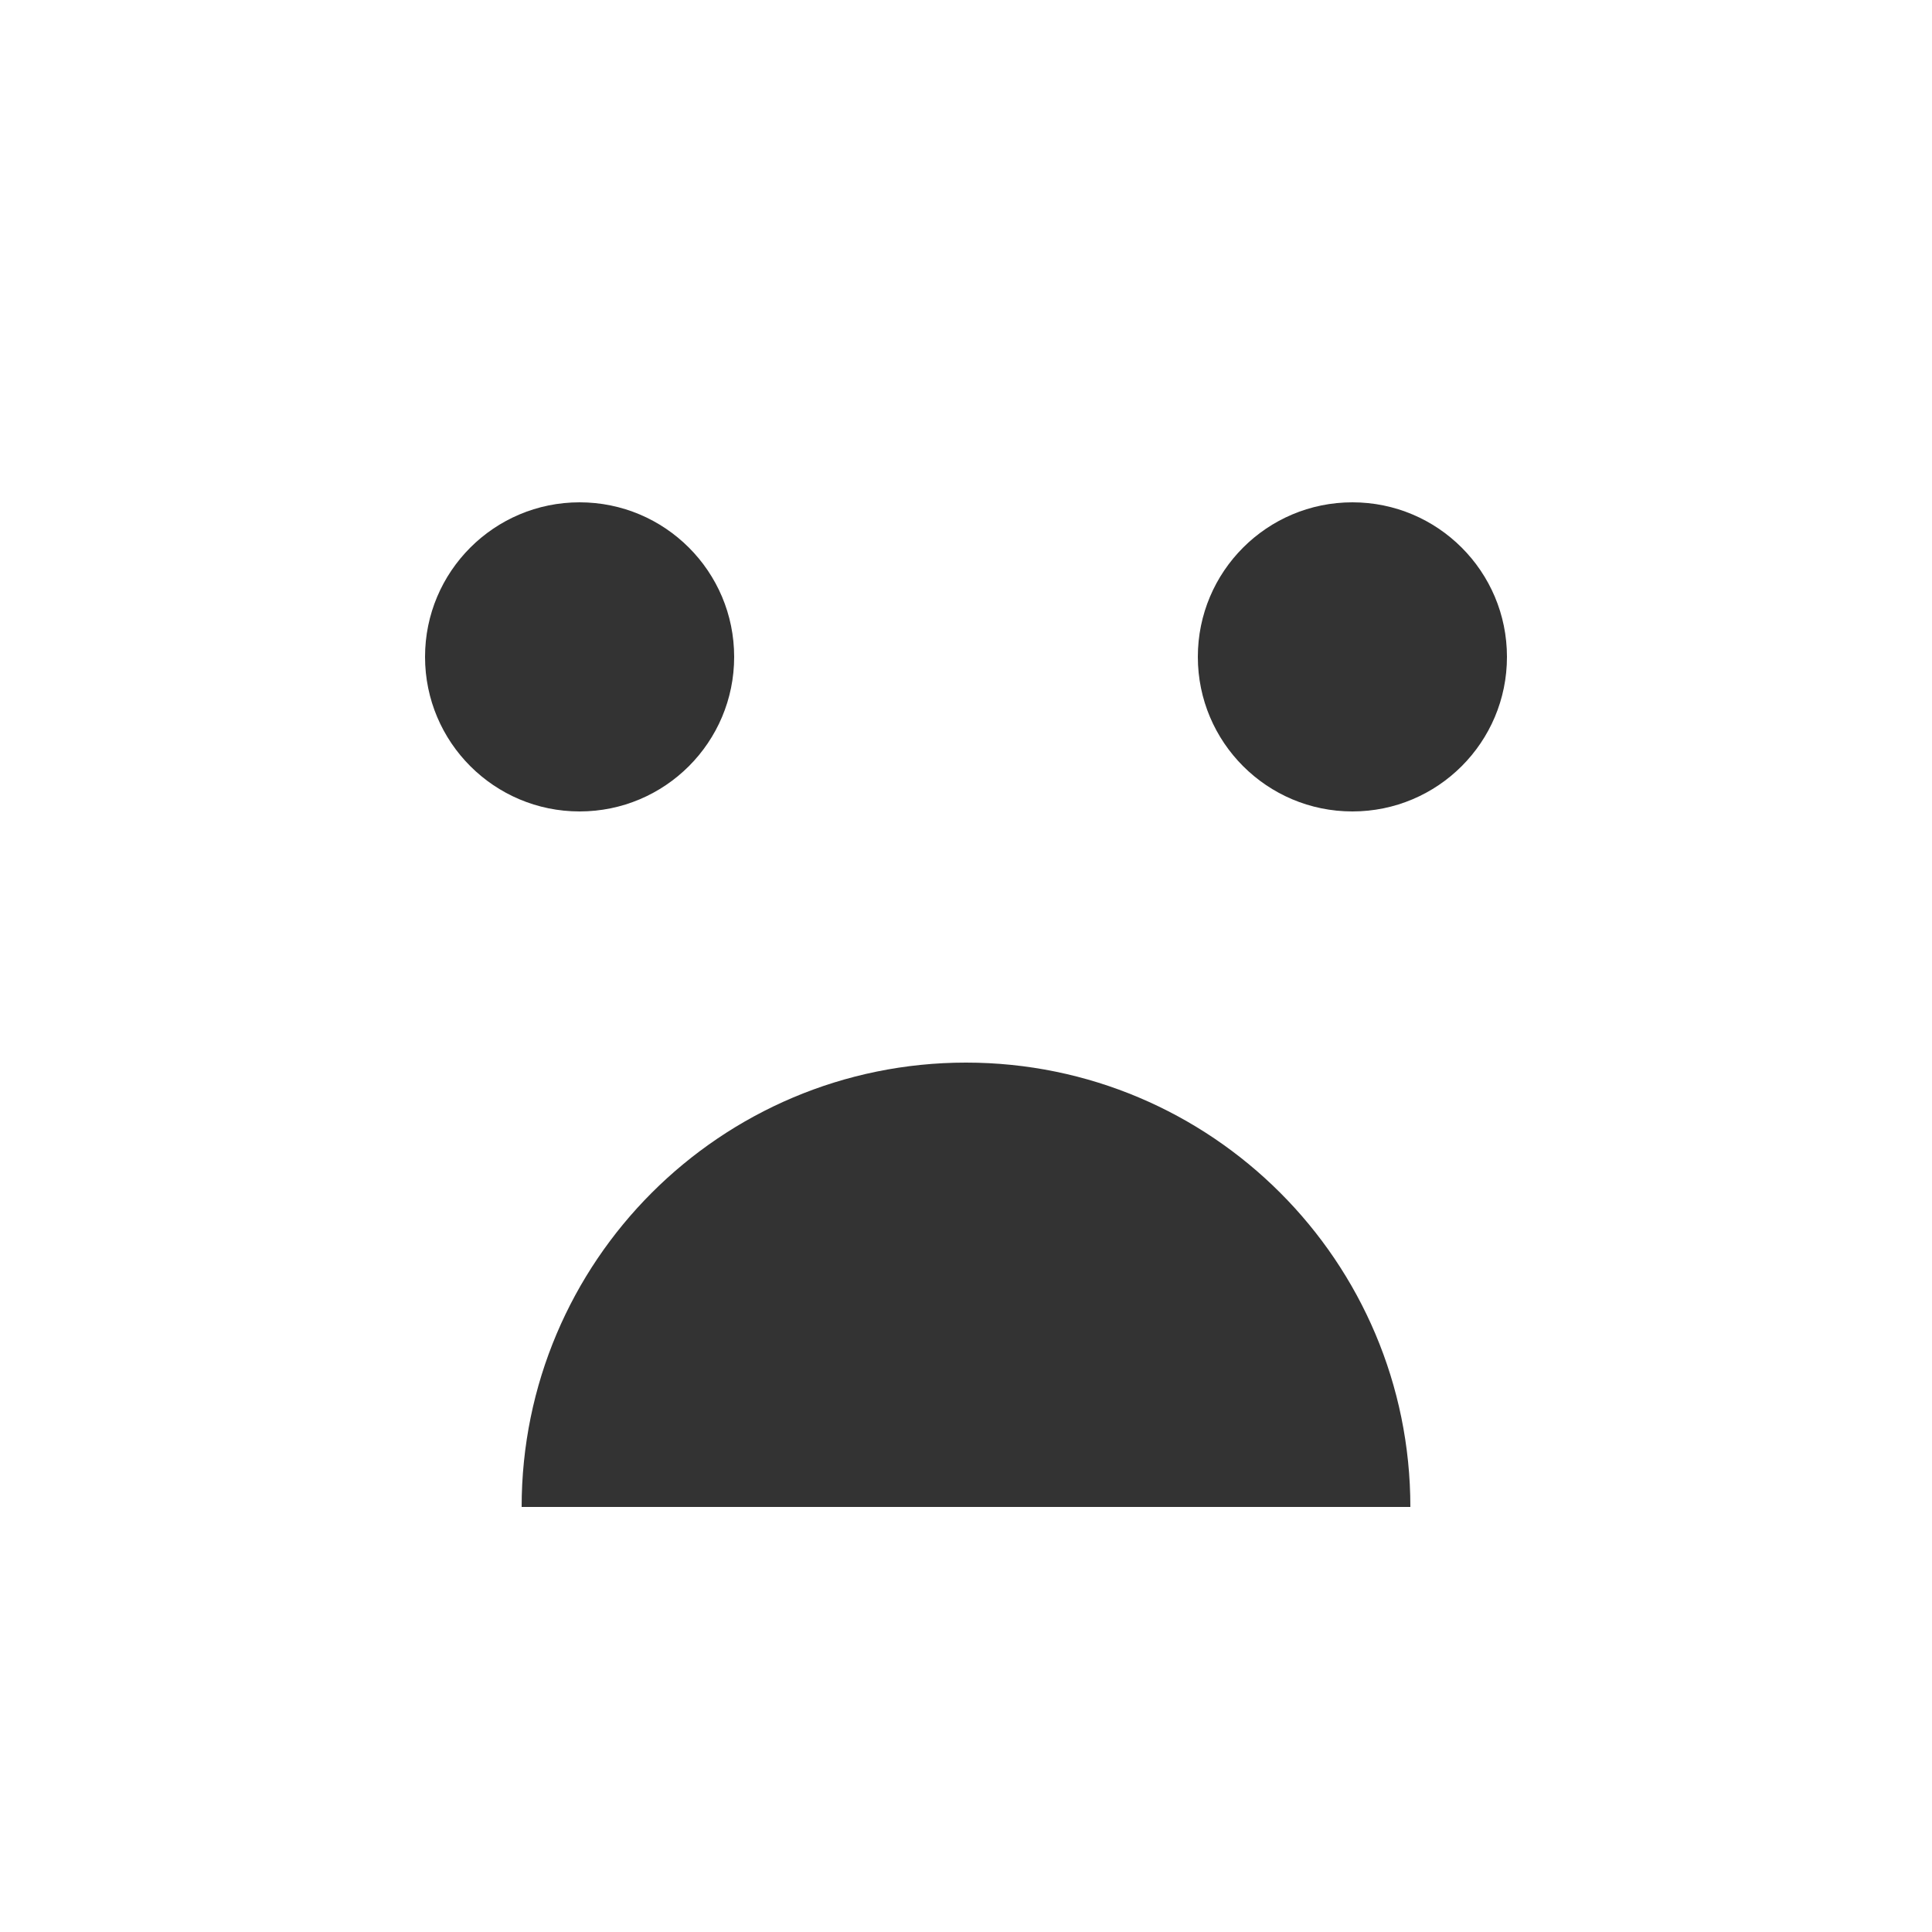
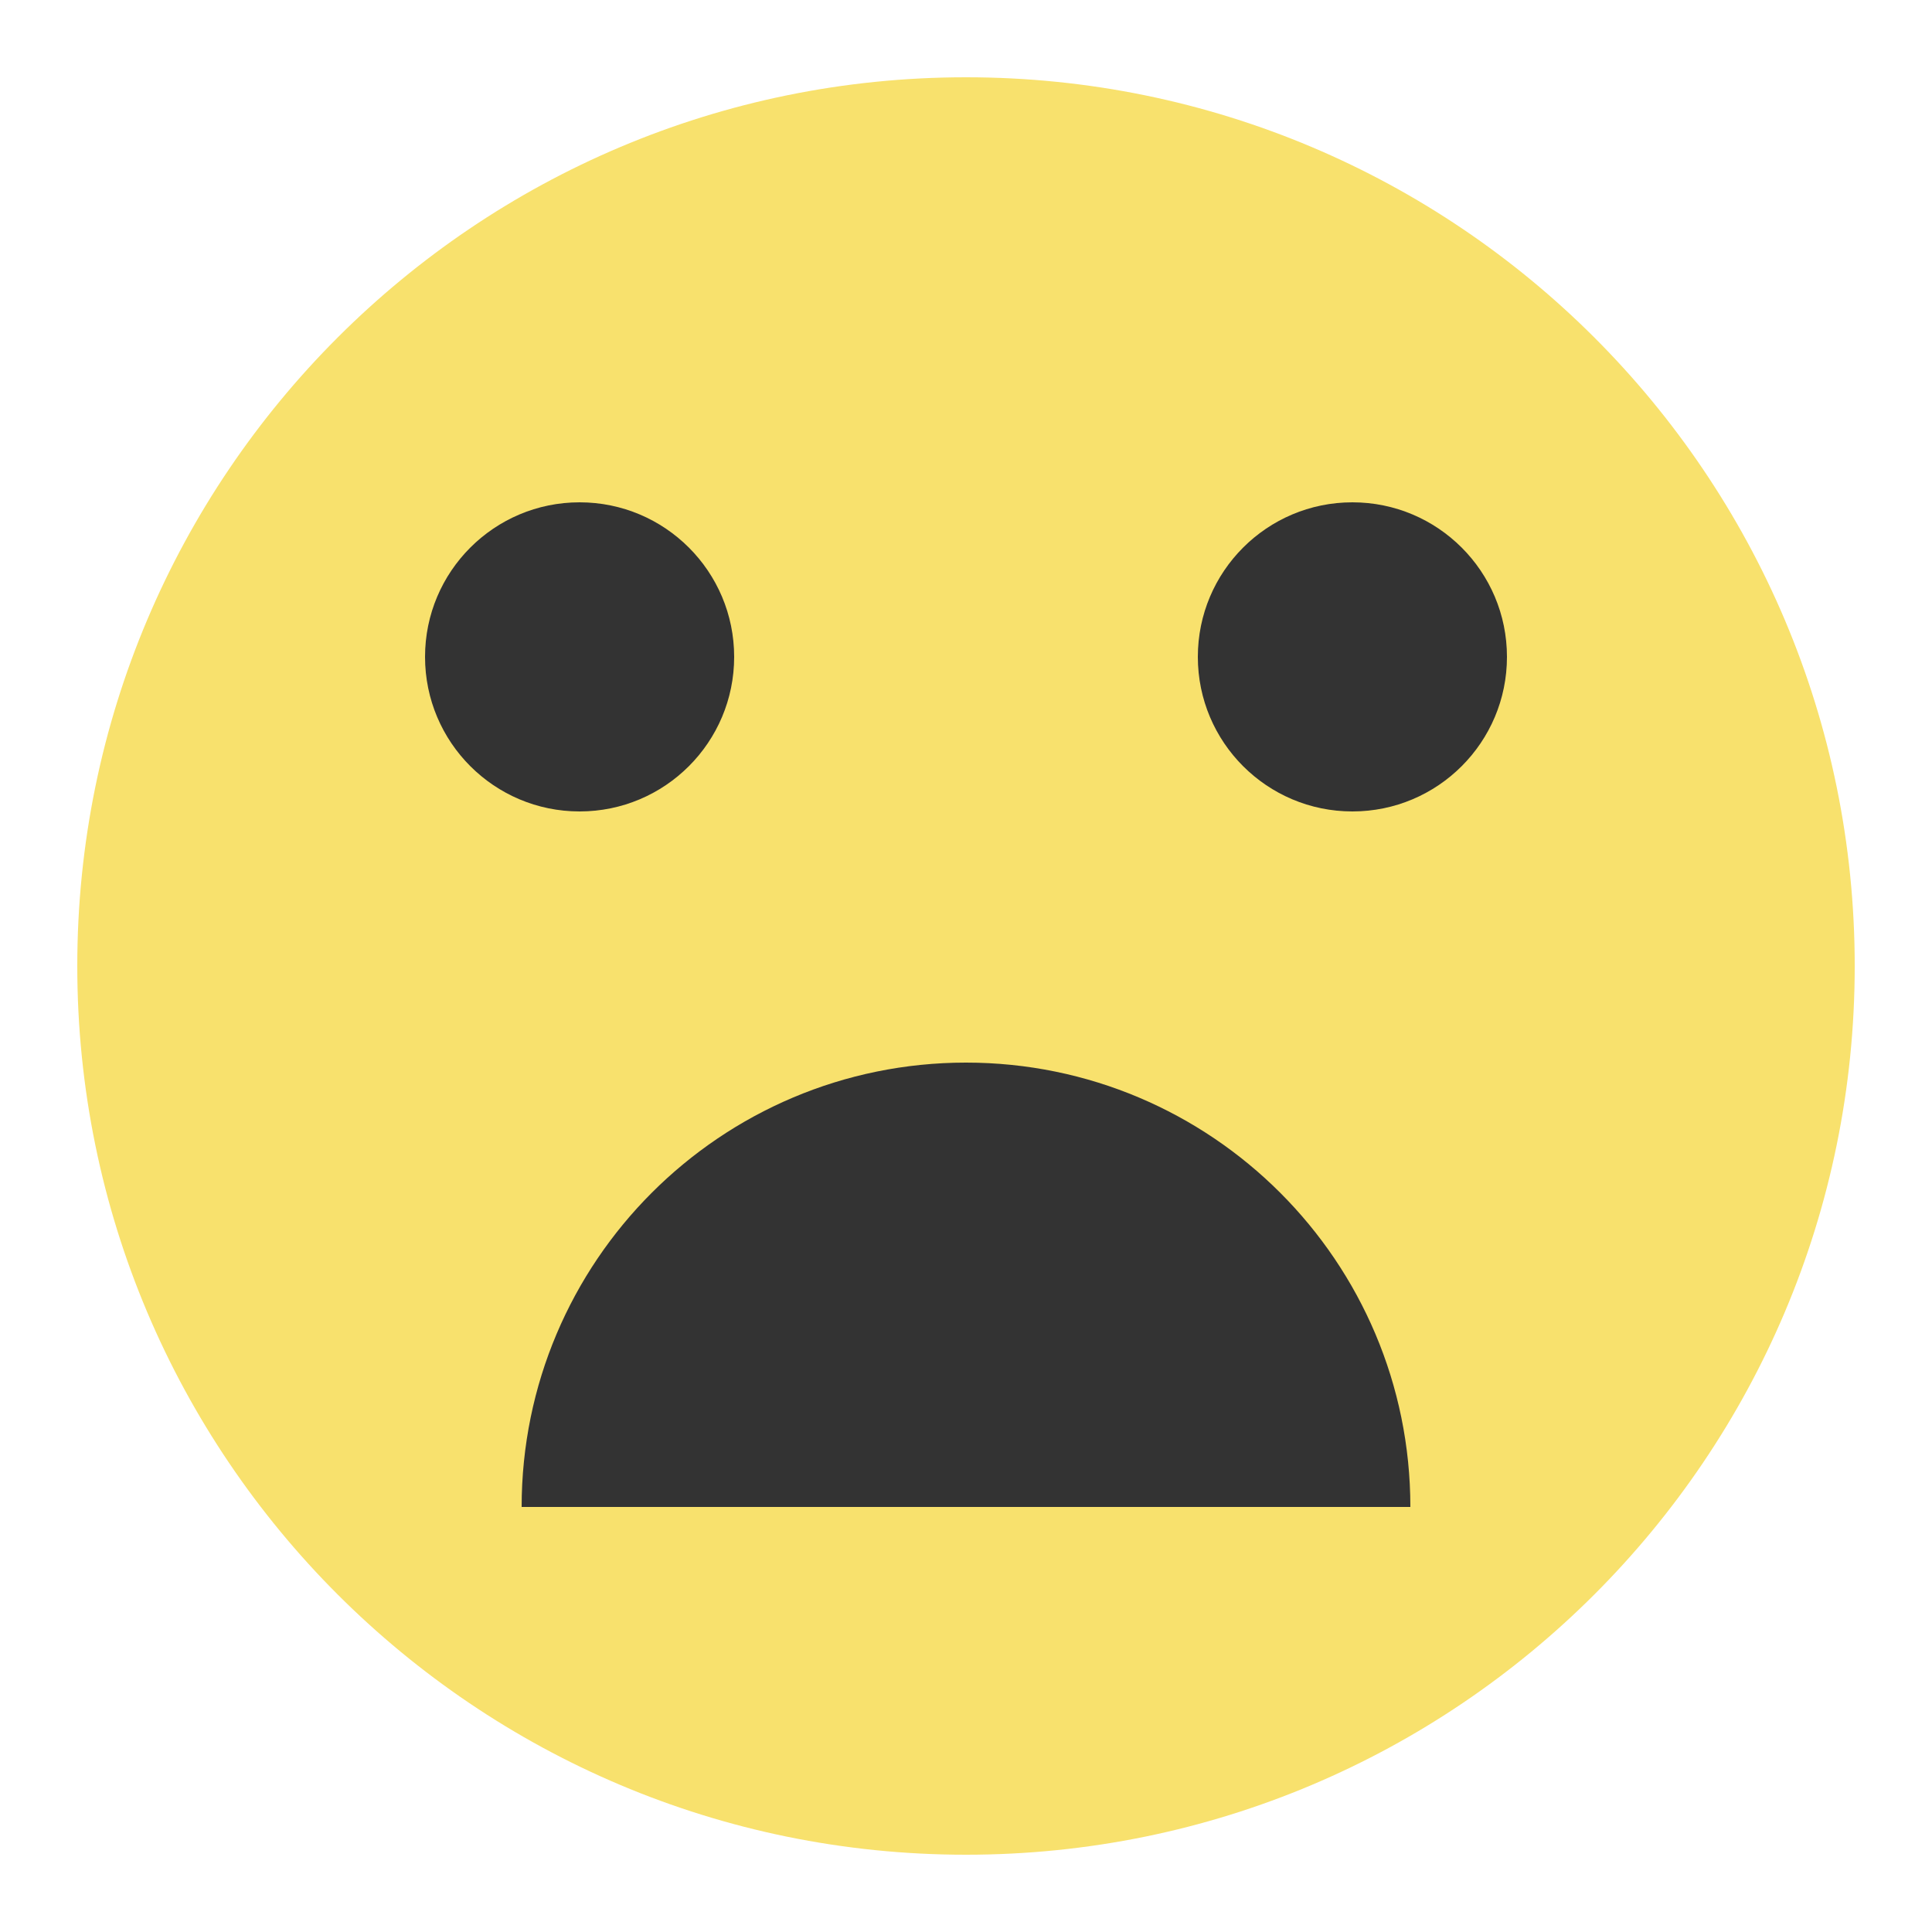
<svg xmlns="http://www.w3.org/2000/svg" width="50px" height="50px" viewBox="0 0 50 50" preserveAspectRatio="xMidYMid meet">
-   <defs id="svgEditorDefs">
-     <pattern id="svgEditorGrid0" patternUnits="userSpaceOnUse" x="0" y="0" width="10" height="10" viewBox="0 0 10 10">
-       <defs>
-         <marker id="svgEditorGridMkCircle" viewBox="0 0 2 2" refX="1" refY="1" markerUnits="strokeWidth" markerWidth="2" markerHeight="2" orient="0deg">
-           <circle cx="1" cy="1" r="1" style="fill:black;stroke:none;" />
-         </marker>
-         <marker id="svgEditorGridMkSquare" viewBox="0 0 2 2" refX="1" refY="1" markerUnits="strokeWidth" markerWidth="2" markerHeight="2" orient="0deg">
-           <rect x="0" y="0" width="2" height="2" style="fill:black;stroke:none;" />
-         </marker>
-       </defs>
-       <g marker-start="url(#svgEditorGridMkCircle)" marker-end="url(#svgEditorGridMkCircle)" marker-mid="url(#svgEditorGridMkCircle)" stroke="none">
-         <path d="M0,0M10,0M10,10M0,10" stroke-width="0.4" />
-         <path d="M5,0M0,5M5,5M10,5M5,10" stroke-width="0.2" />
-         <g stroke-width="0.125">
-           <path d="M1,0M2,0M3,0M4,0M6,0M7,0M8,0M9,0" />
-           <path d="M0,1M1,1M2,1M3,1M4,1M5,1M6,1M7,1M8,1M9,1M10,1" />
-           <path d="M0,2M1,2M2,2M3,2M4,2M5,2M6,2M7,2M8,2M9,2M10,2" />
-           <path d="M0,3M1,3M2,3M3,3M4,3M5,3M6,3M7,3M8,3M9,3M10,3" />
-           <path d="M0,4M1,4M2,4M3,4M4,4M5,4M6,4M7,4M8,4M9,4M10,4" />
-           <path d="M1,5M2,5M3,5M4,5M6,5M7,5M8,5M9,5" />
-           <path d="M0,6M1,6M2,6M3,6M4,6M5,6M6,6M7,6M8,6M9,6M10,6" />
-           <path d="M0,7M1,7M2,7M3,7M4,7M5,7M6,7M7,7M8,7M9,7M10,7" />
-           <path d="M0,8M1,8M2,8M3,8M4,8M5,8M6,8M7,8M8,8M9,8M10,8" />
-           <path d="M0,9M1,9M2,9M3,9M4,9M5,9M6,9M7,9M8,9M9,9M10,9" />
-           <path d="M1,10M2,10M3,10M4,10M6,10M7,10M8,10M9,10" />
-         </g>
-       </g>
-     </pattern>
-     <pattern id="svgEditorGrid1" patternUnits="userSpaceOnUse" x="0" y="0" width="10" height="10" viewBox="0 0 10 10">
-       <g marker-start="url(#svgEditorGridMkSquare)" marker-end="url(#svgEditorGridMkSquare)" marker-mid="url(#svgEditorGridMkSquare)" stroke="none">
-         <path d="M0,0M10,0M10,10M0,10" stroke-width="0.4" />
-         <path d="M5,0M0,5M5,5M10,5M5,10" stroke-width="0.2" />
-         <g stroke-width="0.125">
-           <path d="M1,0M2,0M3,0M4,0M6,0M7,0M8,0M9,0" />
-           <path d="M0,1M1,1M2,1M3,1M4,1M5,1M6,1M7,1M8,1M9,1M10,1" />
-           <path d="M0,2M1,2M2,2M3,2M4,2M5,2M6,2M7,2M8,2M9,2M10,2" />
-           <path d="M0,3M1,3M2,3M3,3M4,3M5,3M6,3M7,3M8,3M9,3M10,3" />
-           <path d="M0,4M1,4M2,4M3,4M4,4M5,4M6,4M7,4M8,4M9,4M10,4" />
-           <path d="M1,5M2,5M3,5M4,5M6,5M7,5M8,5M9,5" />
-           <path d="M0,6M1,6M2,6M3,6M4,6M5,6M6,6M7,6M8,6M9,6M10,6" />
-           <path d="M0,7M1,7M2,7M3,7M4,7M5,7M6,7M7,7M8,7M9,7M10,7" />
-           <path d="M0,8M1,8M2,8M3,8M4,8M5,8M6,8M7,8M8,8M9,8M10,8" />
-           <path d="M0,9M1,9M2,9M3,9M4,9M5,9M6,9M7,9M8,9M9,9M10,9" />
-           <path d="M1,10M2,10M3,10M4,10M6,10M7,10M8,10M9,10" />
-         </g>
-       </g>
-     </pattern>
-   </defs>
+   <rect id="svgEditorBackground" x="0" y="0" width="50" height="50" style="stroke: none; fill: none;" />
+   <circle id="e1_circle" cx="25" cy="25" style="stroke-width: 1px; stroke: none;" r="23" fill="#f8e16d" />
  <circle id="e2_circle" cx="15" cy="17" style="stroke: none; stroke-width: 1px;" r="4" fill="#333333" />
  <circle id="e3_circle" cx="35" cy="17" style="stroke: none; stroke-width: 1px;" r="4" fill="#333333" />
  <path d="M15,39a5,5,0,0,1,20,0" stroke="#333333" id="e8_circleArc" style="stroke-width: 3px;" fill="#333333" />
</svg>
